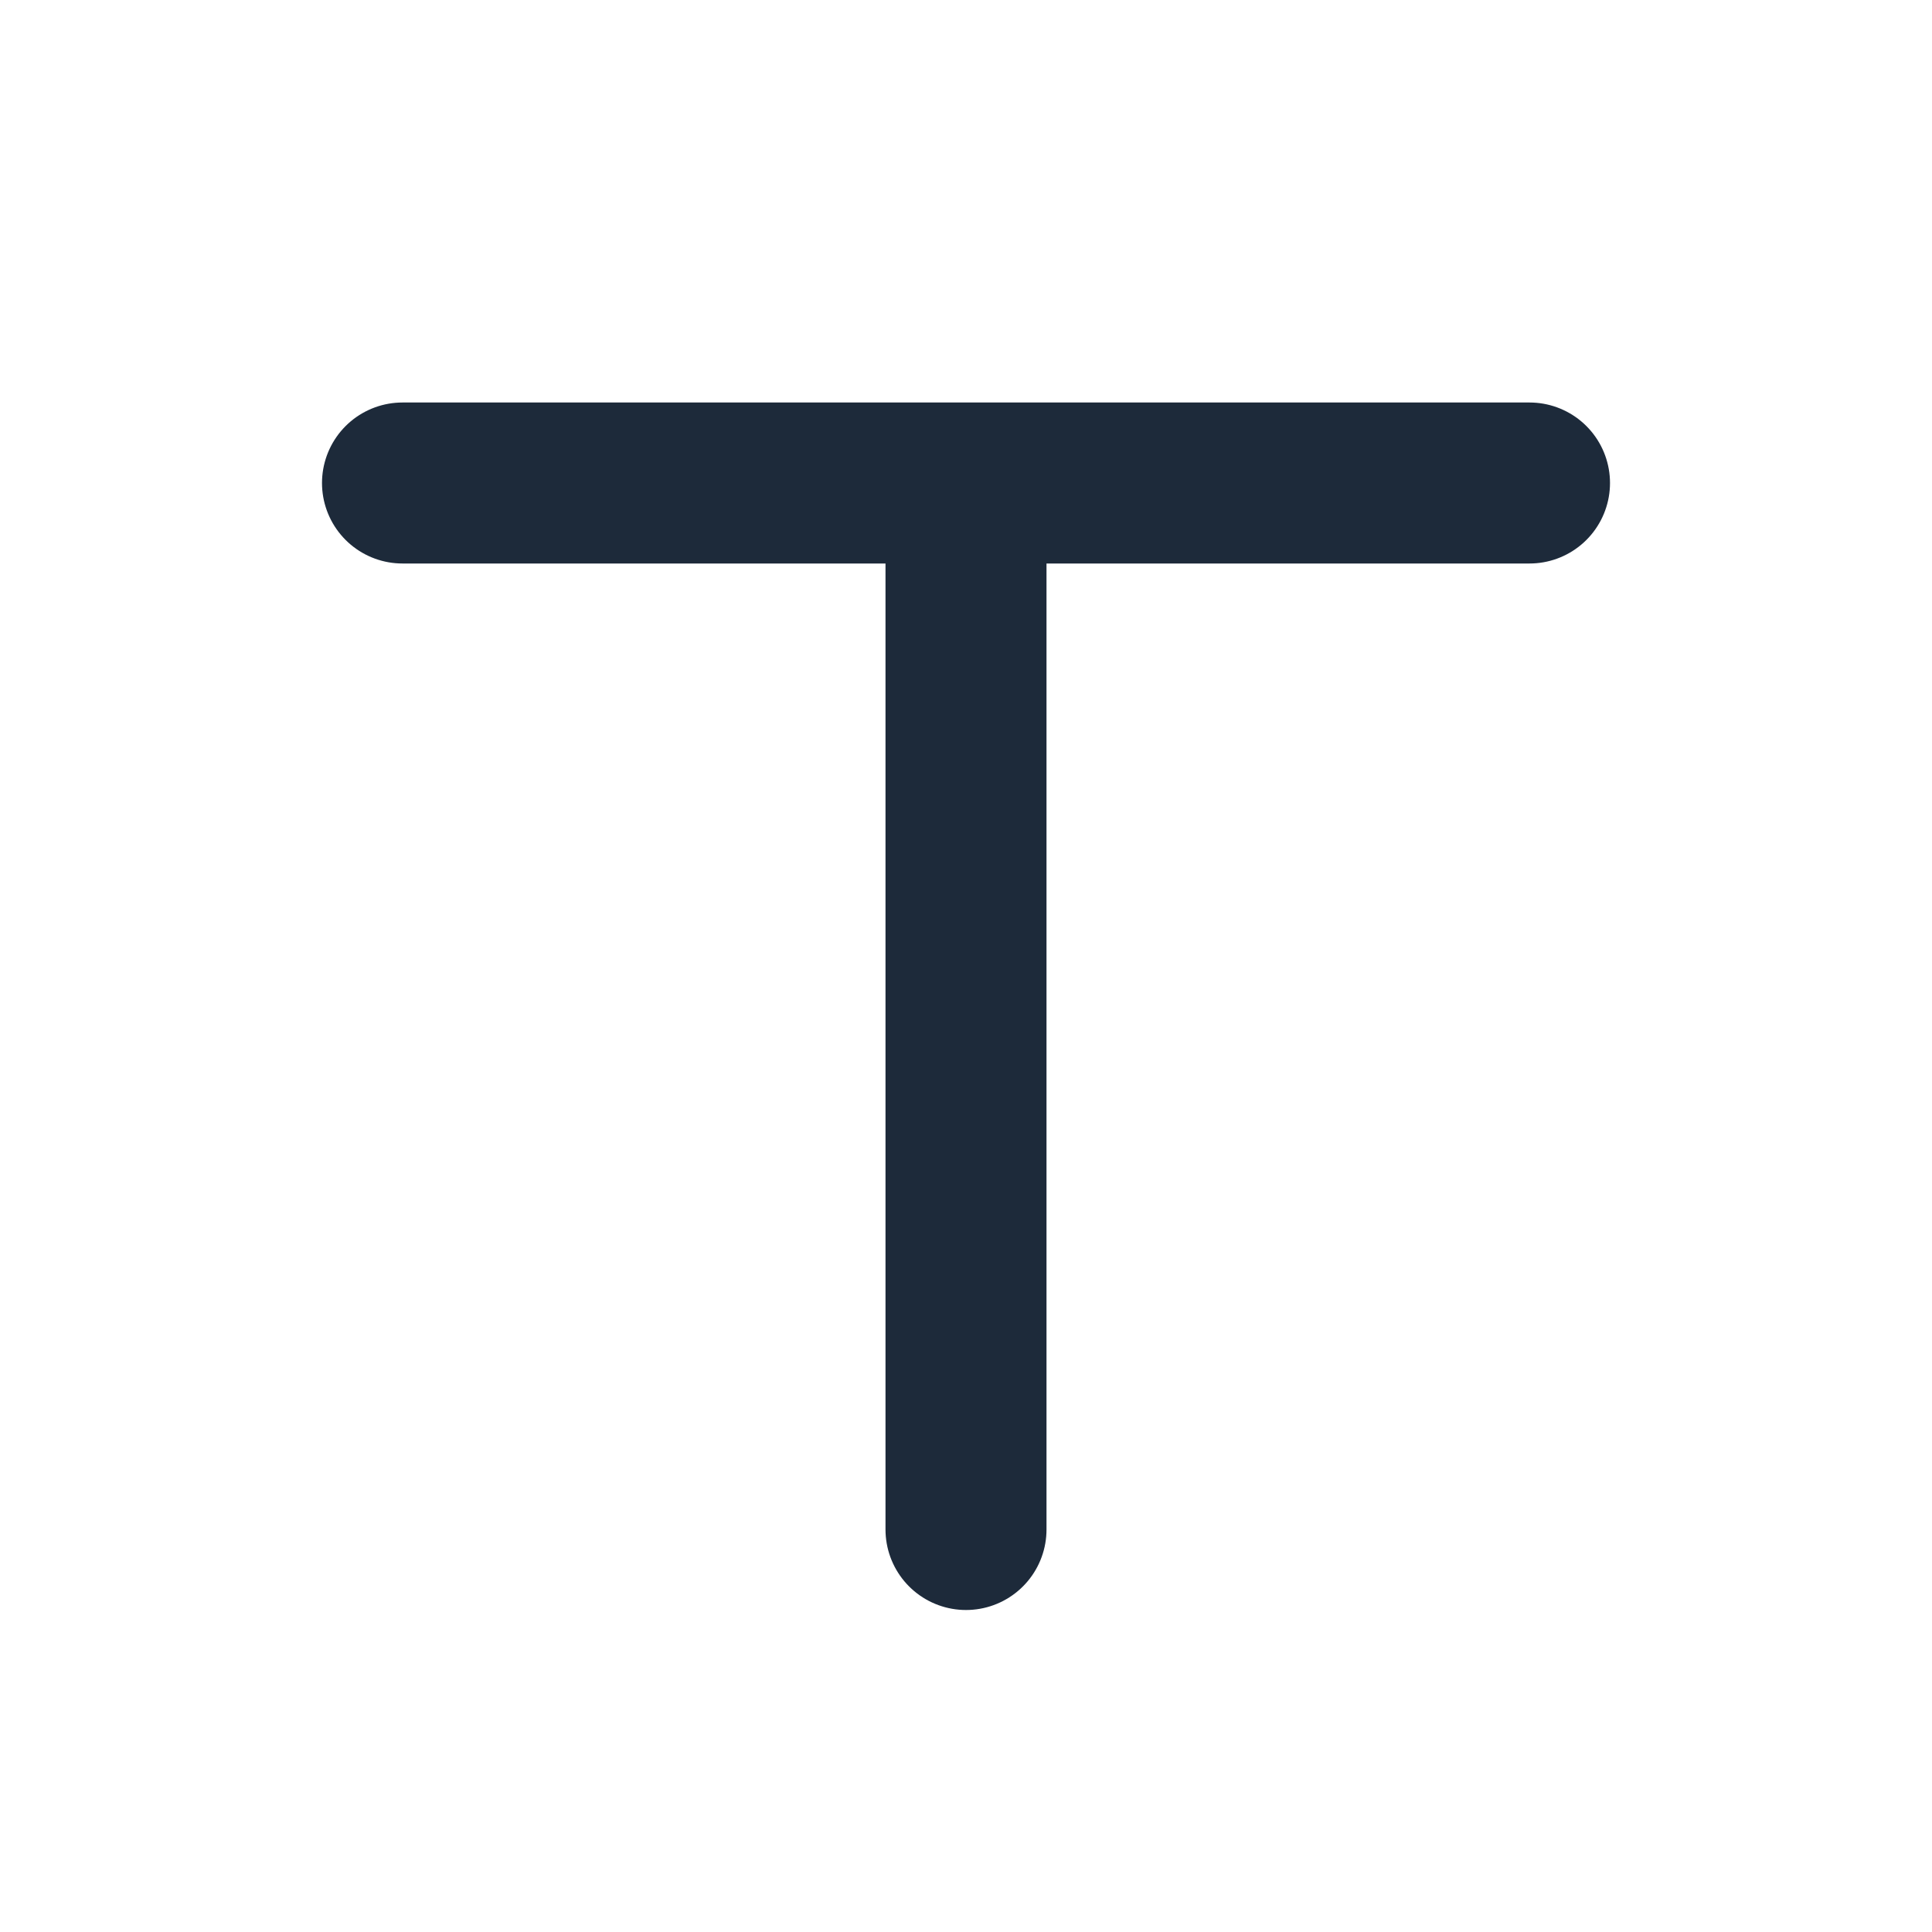
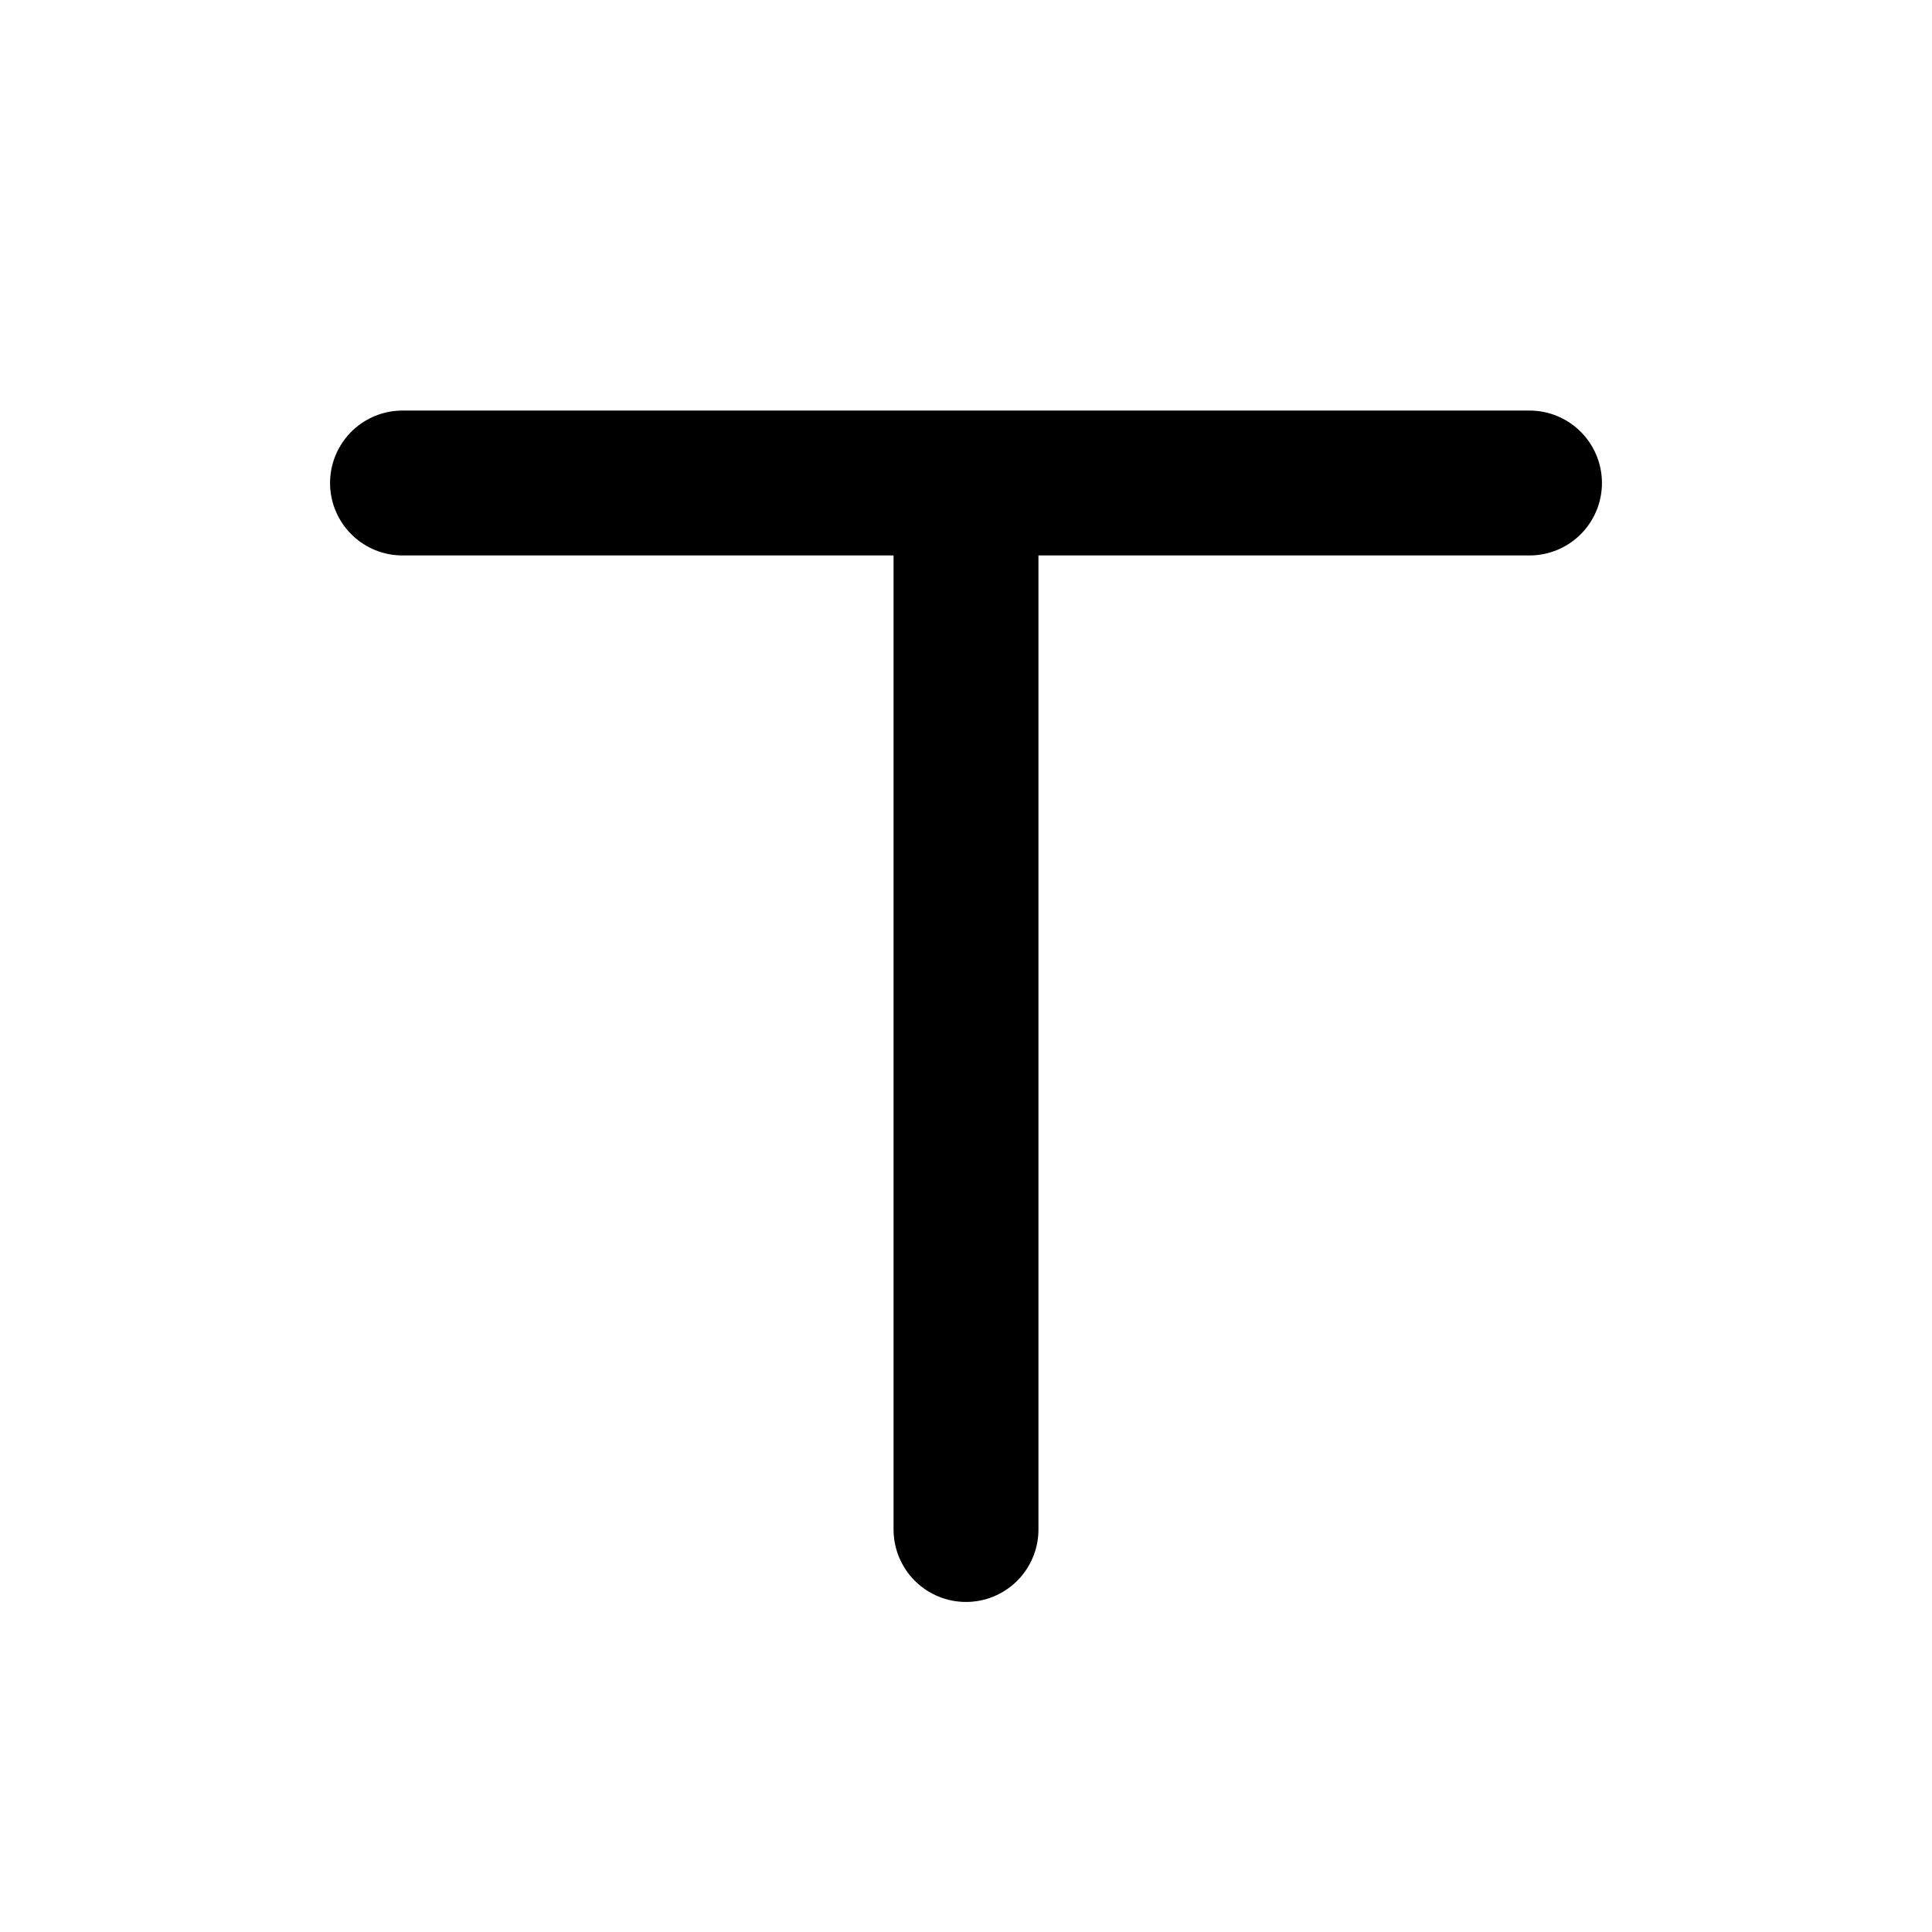
- <svg xmlns="http://www.w3.org/2000/svg" width="24" height="24" viewBox="0 0 24 24" fill="none" stroke="#1d2a3a" stroke-width="2" stroke-linecap="round" stroke-linejoin="round">
+ <svg xmlns="http://www.w3.org/2000/svg" width="24" height="24" viewBox="0 0 24 24" fill="none" stroke="#000" stroke-width="1.8" stroke-linecap="round" stroke-linejoin="round">
  <path d="M5 6h14M12 6v13" />
</svg>
